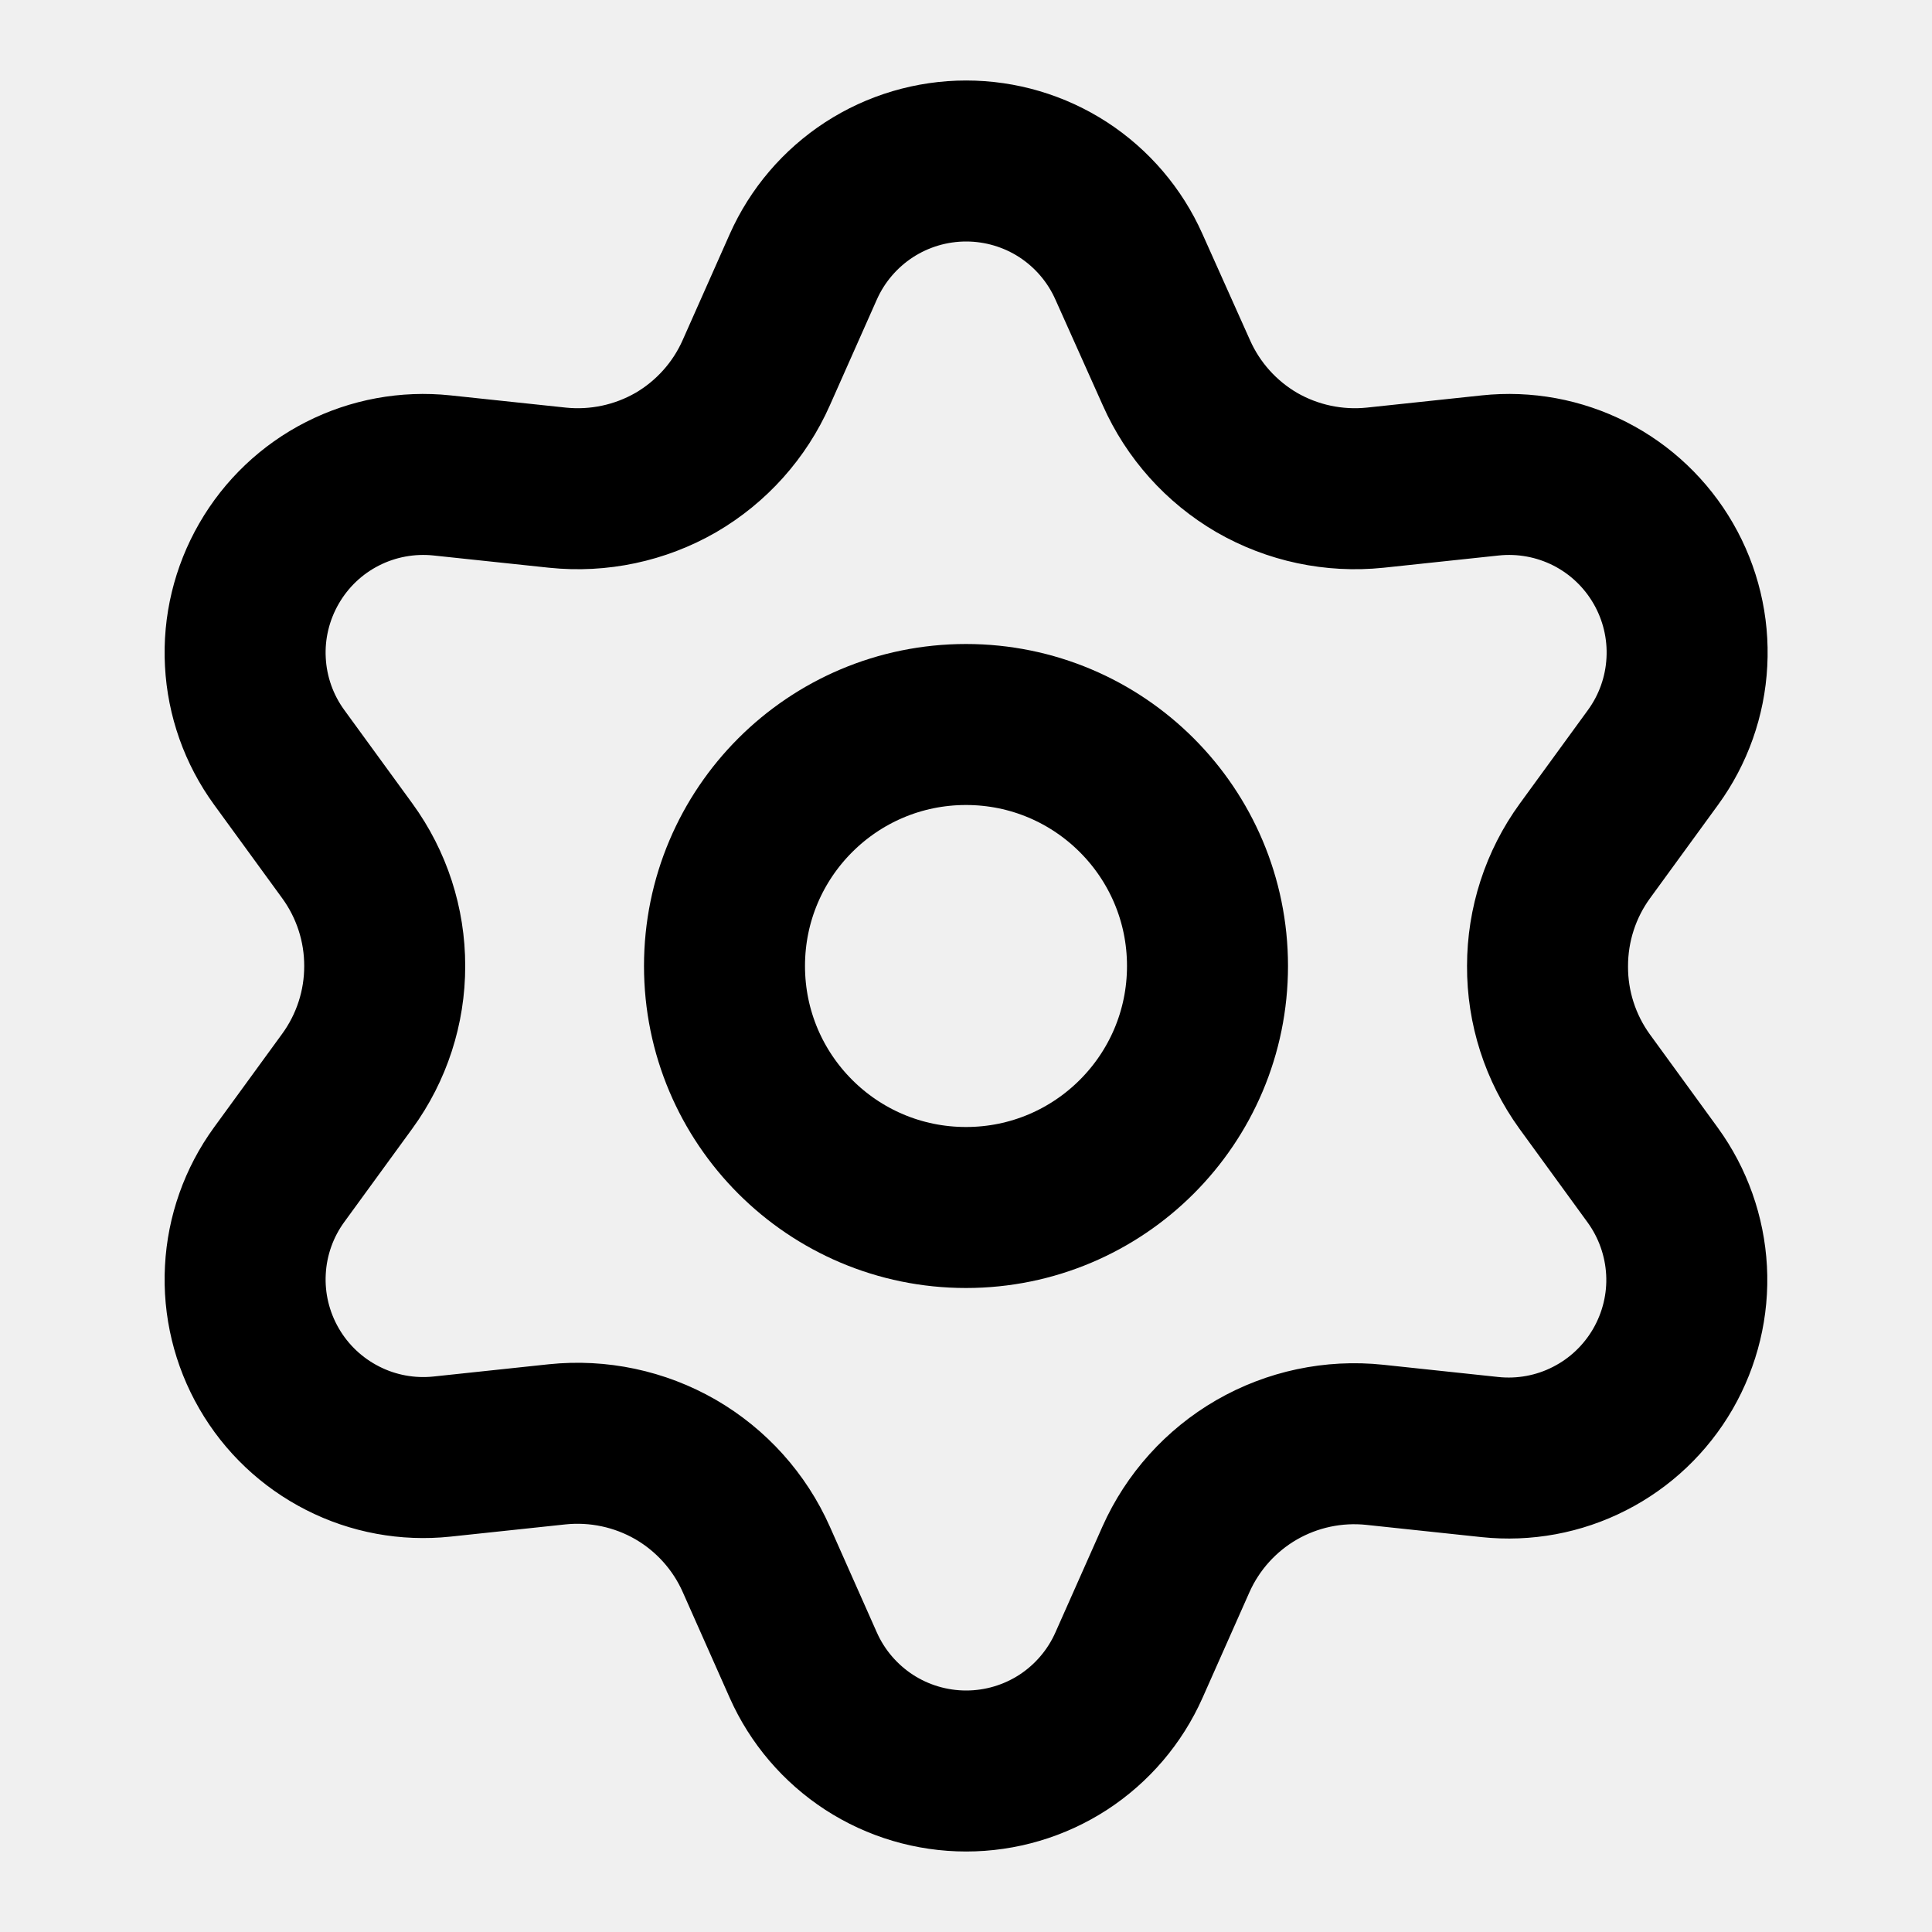
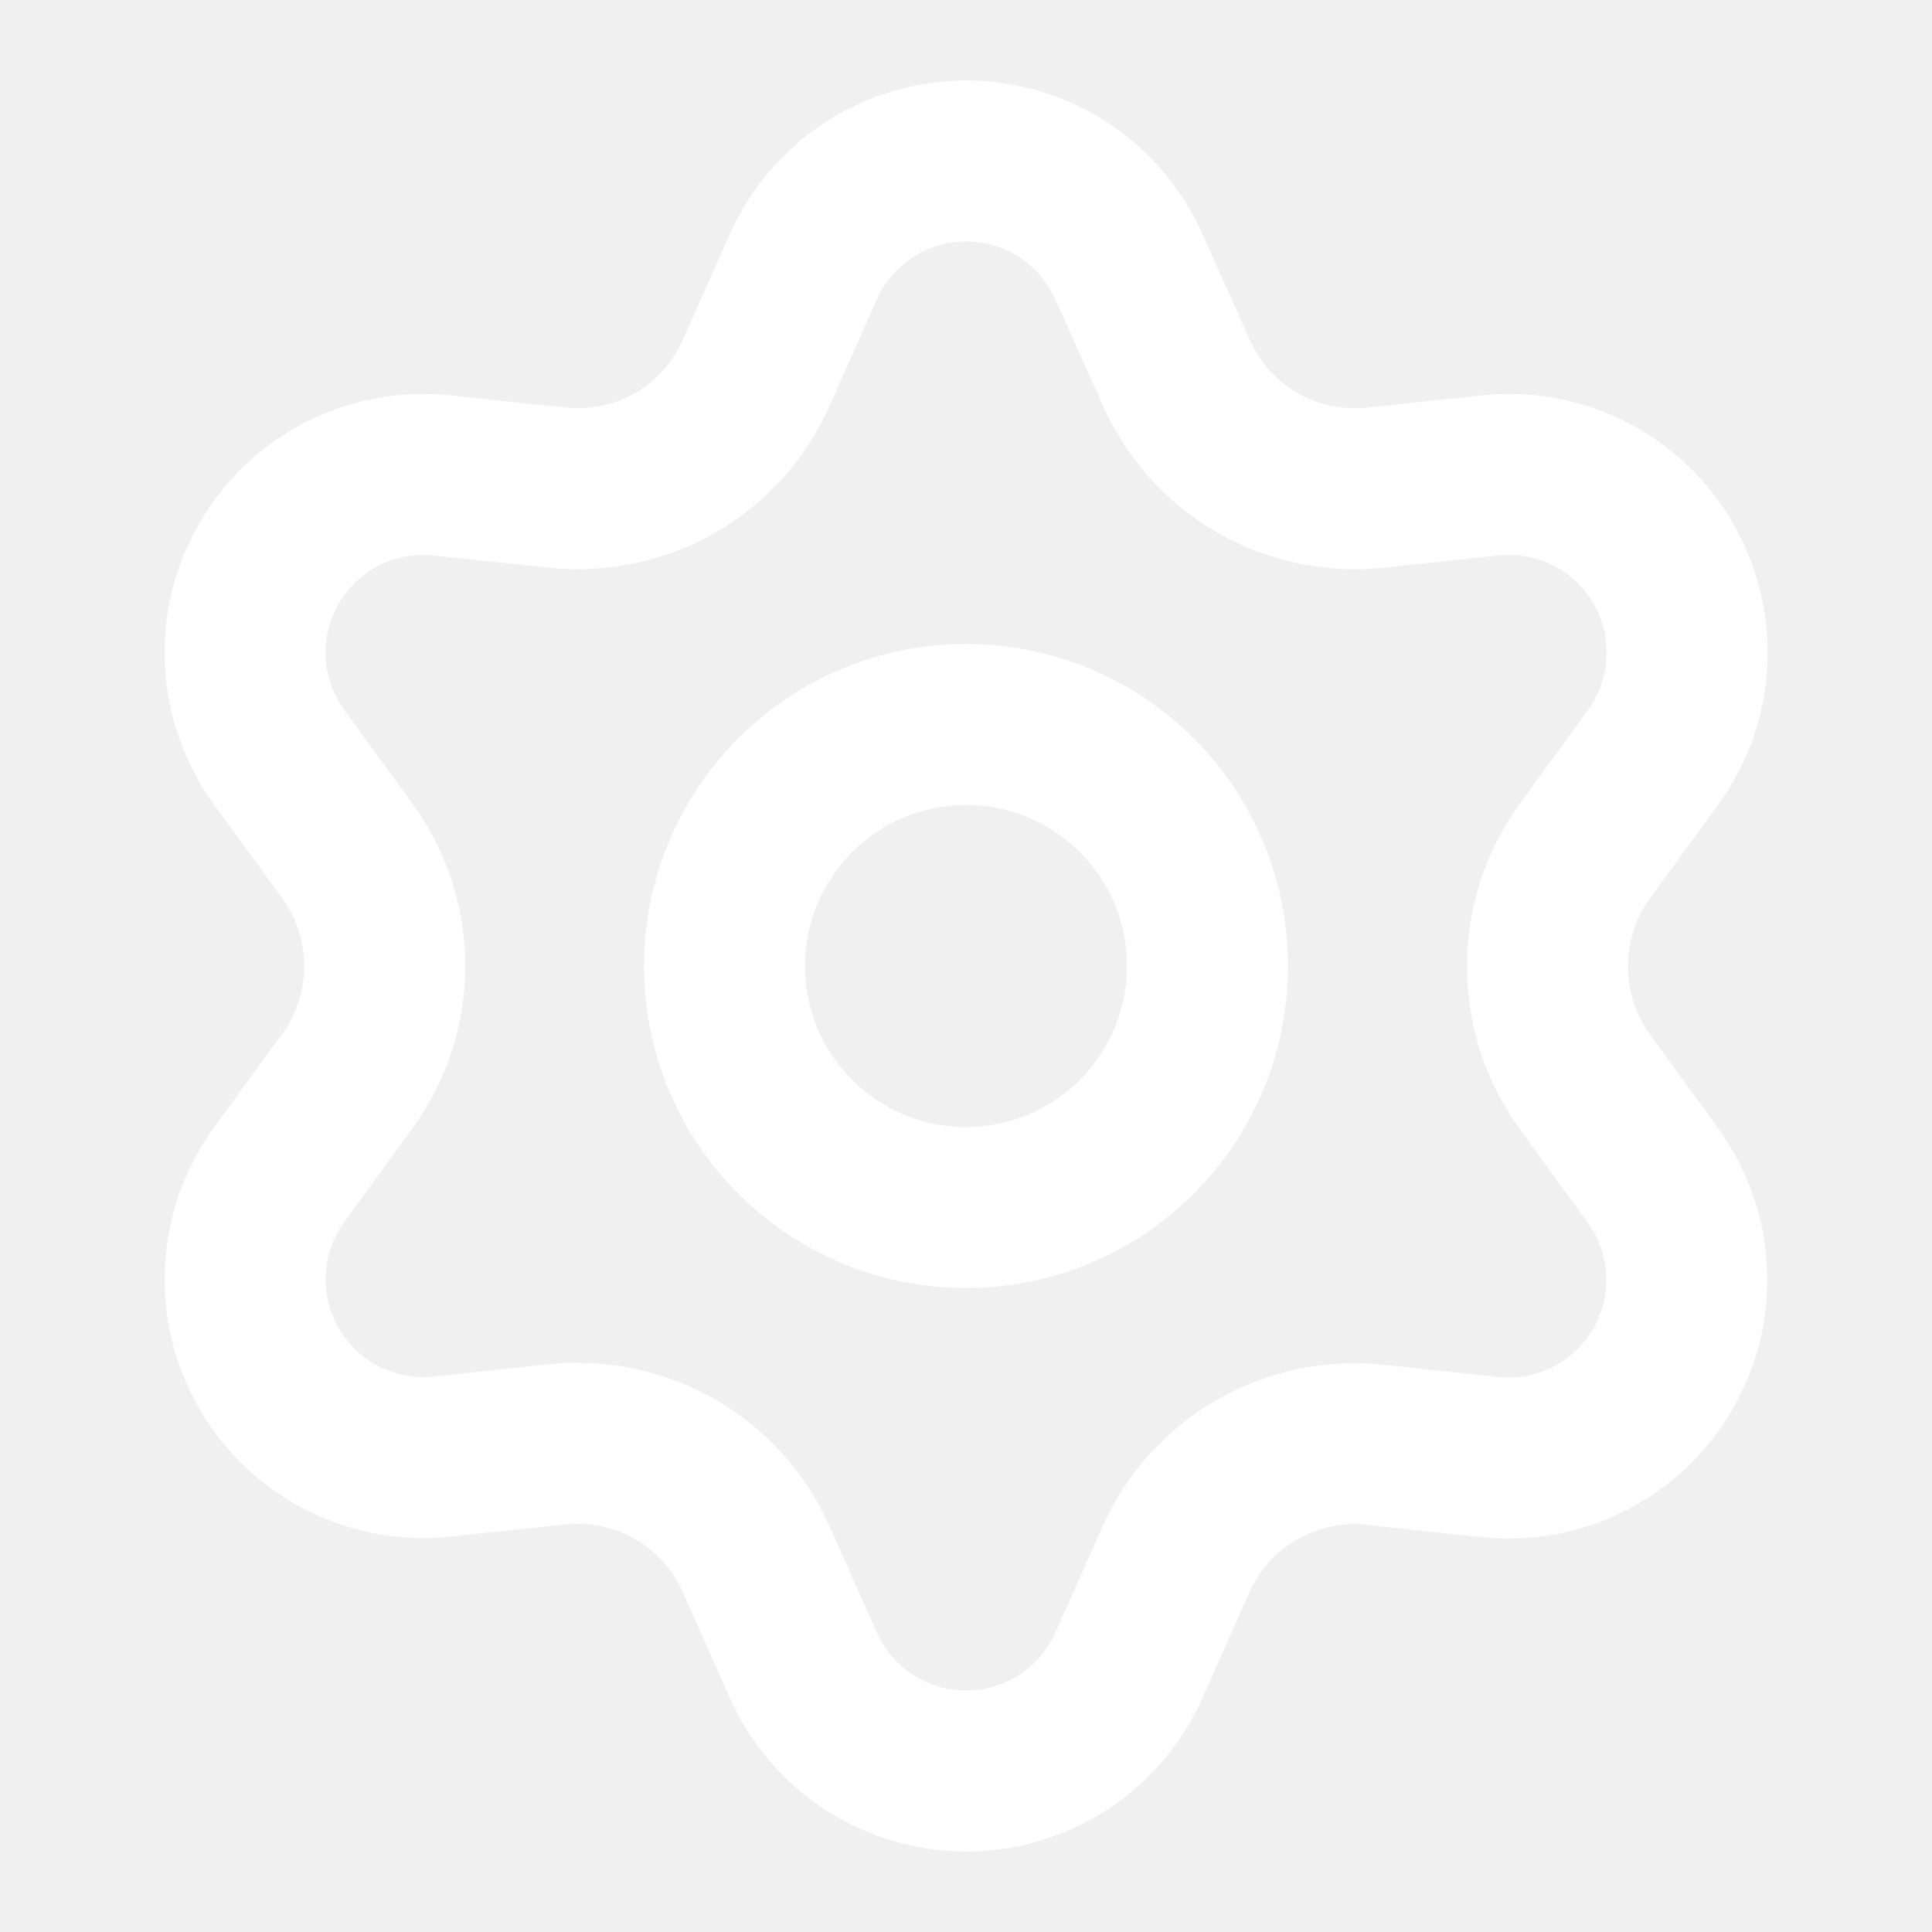
<svg xmlns="http://www.w3.org/2000/svg" width="800px" height="800px" viewBox="0 0 24 24" fill="none">
-   <path d="M9.395 19.371L9.979 20.686C10.153 21.077 10.437 21.409 10.796 21.643C11.155 21.876 11.574 22 12.002 22C12.43 22 12.849 21.876 13.208 21.643C13.567 21.409 13.85 21.077 14.024 20.686L14.608 19.371C14.816 18.905 15.166 18.516 15.608 18.26C16.053 18.003 16.568 17.894 17.078 17.948L18.508 18.1C18.934 18.145 19.364 18.066 19.745 17.871C20.127 17.677 20.443 17.376 20.657 17.006C20.871 16.635 20.974 16.21 20.951 15.783C20.928 15.355 20.782 14.944 20.531 14.598L19.684 13.434C19.383 13.017 19.221 12.515 19.224 12C19.224 11.487 19.386 10.986 19.688 10.571L20.535 9.408C20.787 9.062 20.933 8.65 20.955 8.223C20.978 7.795 20.876 7.371 20.662 7C20.448 6.629 20.131 6.328 19.75 6.134C19.368 5.94 18.939 5.861 18.513 5.906L17.083 6.058C16.572 6.111 16.058 6.002 15.613 5.746C15.17 5.488 14.82 5.097 14.613 4.629L14.024 3.314C13.85 2.923 13.567 2.591 13.208 2.357C12.849 2.124 12.43 2 12.002 2C11.574 2 11.155 2.124 10.796 2.357C10.437 2.591 10.153 2.923 9.979 3.314L9.395 4.629C9.188 5.097 8.838 5.488 8.395 5.746C7.95 6.002 7.436 6.111 6.925 6.058L5.491 5.906C5.065 5.861 4.635 5.94 4.254 6.134C3.872 6.328 3.556 6.629 3.342 7C3.128 7.371 3.025 7.795 3.048 8.223C3.07 8.65 3.216 9.062 3.468 9.408L4.315 10.571C4.617 10.986 4.78 11.487 4.779 12C4.78 12.513 4.617 13.014 4.315 13.429L3.468 14.592C3.216 14.938 3.07 15.35 3.048 15.777C3.025 16.205 3.128 16.63 3.342 17C3.556 17.371 3.873 17.671 4.254 17.865C4.635 18.06 5.065 18.139 5.491 18.094L6.921 17.942C7.431 17.889 7.946 17.998 8.391 18.254C8.835 18.511 9.187 18.902 9.395 19.371Z" stroke="#000000" stroke-width="2" stroke-linecap="round" stroke-linejoin="round" />
-   <path d="M12 15C13.657 15 15 13.657 15 12C15 10.343 13.657 9 12 9C10.343 9 9 10.343 9 12C9 13.657 10.343 15 12 15Z" stroke="#000000" stroke-width="2" stroke-linecap="round" stroke-linejoin="round" />
+   <path d="M9.395 19.371L9.979 20.686C10.153 21.077 10.437 21.409 10.796 21.643C11.155 21.876 11.574 22 12.002 22C12.43 22 12.849 21.876 13.208 21.643C13.567 21.409 13.85 21.077 14.024 20.686L14.608 19.371C14.816 18.905 15.166 18.516 15.608 18.26C16.053 18.003 16.568 17.894 17.078 17.948L18.508 18.1C18.934 18.145 19.364 18.066 19.745 17.871C20.127 17.677 20.443 17.376 20.657 17.006C20.871 16.635 20.974 16.21 20.951 15.783C20.928 15.355 20.782 14.944 20.531 14.598L19.684 13.434C19.383 13.017 19.221 12.515 19.224 12C19.224 11.487 19.386 10.986 19.688 10.571L20.535 9.408C20.787 9.062 20.933 8.65 20.955 8.223C20.978 7.795 20.876 7.371 20.662 7C20.448 6.629 20.131 6.328 19.75 6.134C19.368 5.94 18.939 5.861 18.513 5.906L17.083 6.058C16.572 6.111 16.058 6.002 15.613 5.746C15.17 5.488 14.82 5.097 14.613 4.629L14.024 3.314C13.85 2.923 13.567 2.591 13.208 2.357C12.849 2.124 12.43 2 12.002 2C11.574 2 11.155 2.124 10.796 2.357C10.437 2.591 10.153 2.923 9.979 3.314L9.395 4.629C9.188 5.097 8.838 5.488 8.395 5.746C7.95 6.002 7.436 6.111 6.925 6.058L5.491 5.906C5.065 5.861 4.635 5.94 4.254 6.134C3.872 6.328 3.556 6.629 3.342 7C3.128 7.371 3.025 7.795 3.048 8.223C3.07 8.65 3.216 9.062 3.468 9.408L4.315 10.571C4.617 10.986 4.78 11.487 4.779 12C4.78 12.513 4.617 13.014 4.315 13.429L3.468 14.592C3.216 14.938 3.07 15.35 3.048 15.777C3.025 16.205 3.128 16.63 3.342 17C3.556 17.371 3.873 17.671 4.254 17.865C4.635 18.06 5.065 18.139 5.491 18.094L6.921 17.942C7.431 17.889 7.946 17.998 8.391 18.254C8.835 18.511 9.187 18.902 9.395 19.371Z" stroke="#ffffff" stroke-width="2" stroke-linecap="round" stroke-linejoin="round" />
+   <path d="M12 15C13.657 15 15 13.657 15 12C15 10.343 13.657 9 12 9C10.343 9 9 10.343 9 12C9 13.657 10.343 15 12 15Z" stroke="#ffffff" stroke-width="2" stroke-linecap="round" stroke-linejoin="round" />
</svg>
